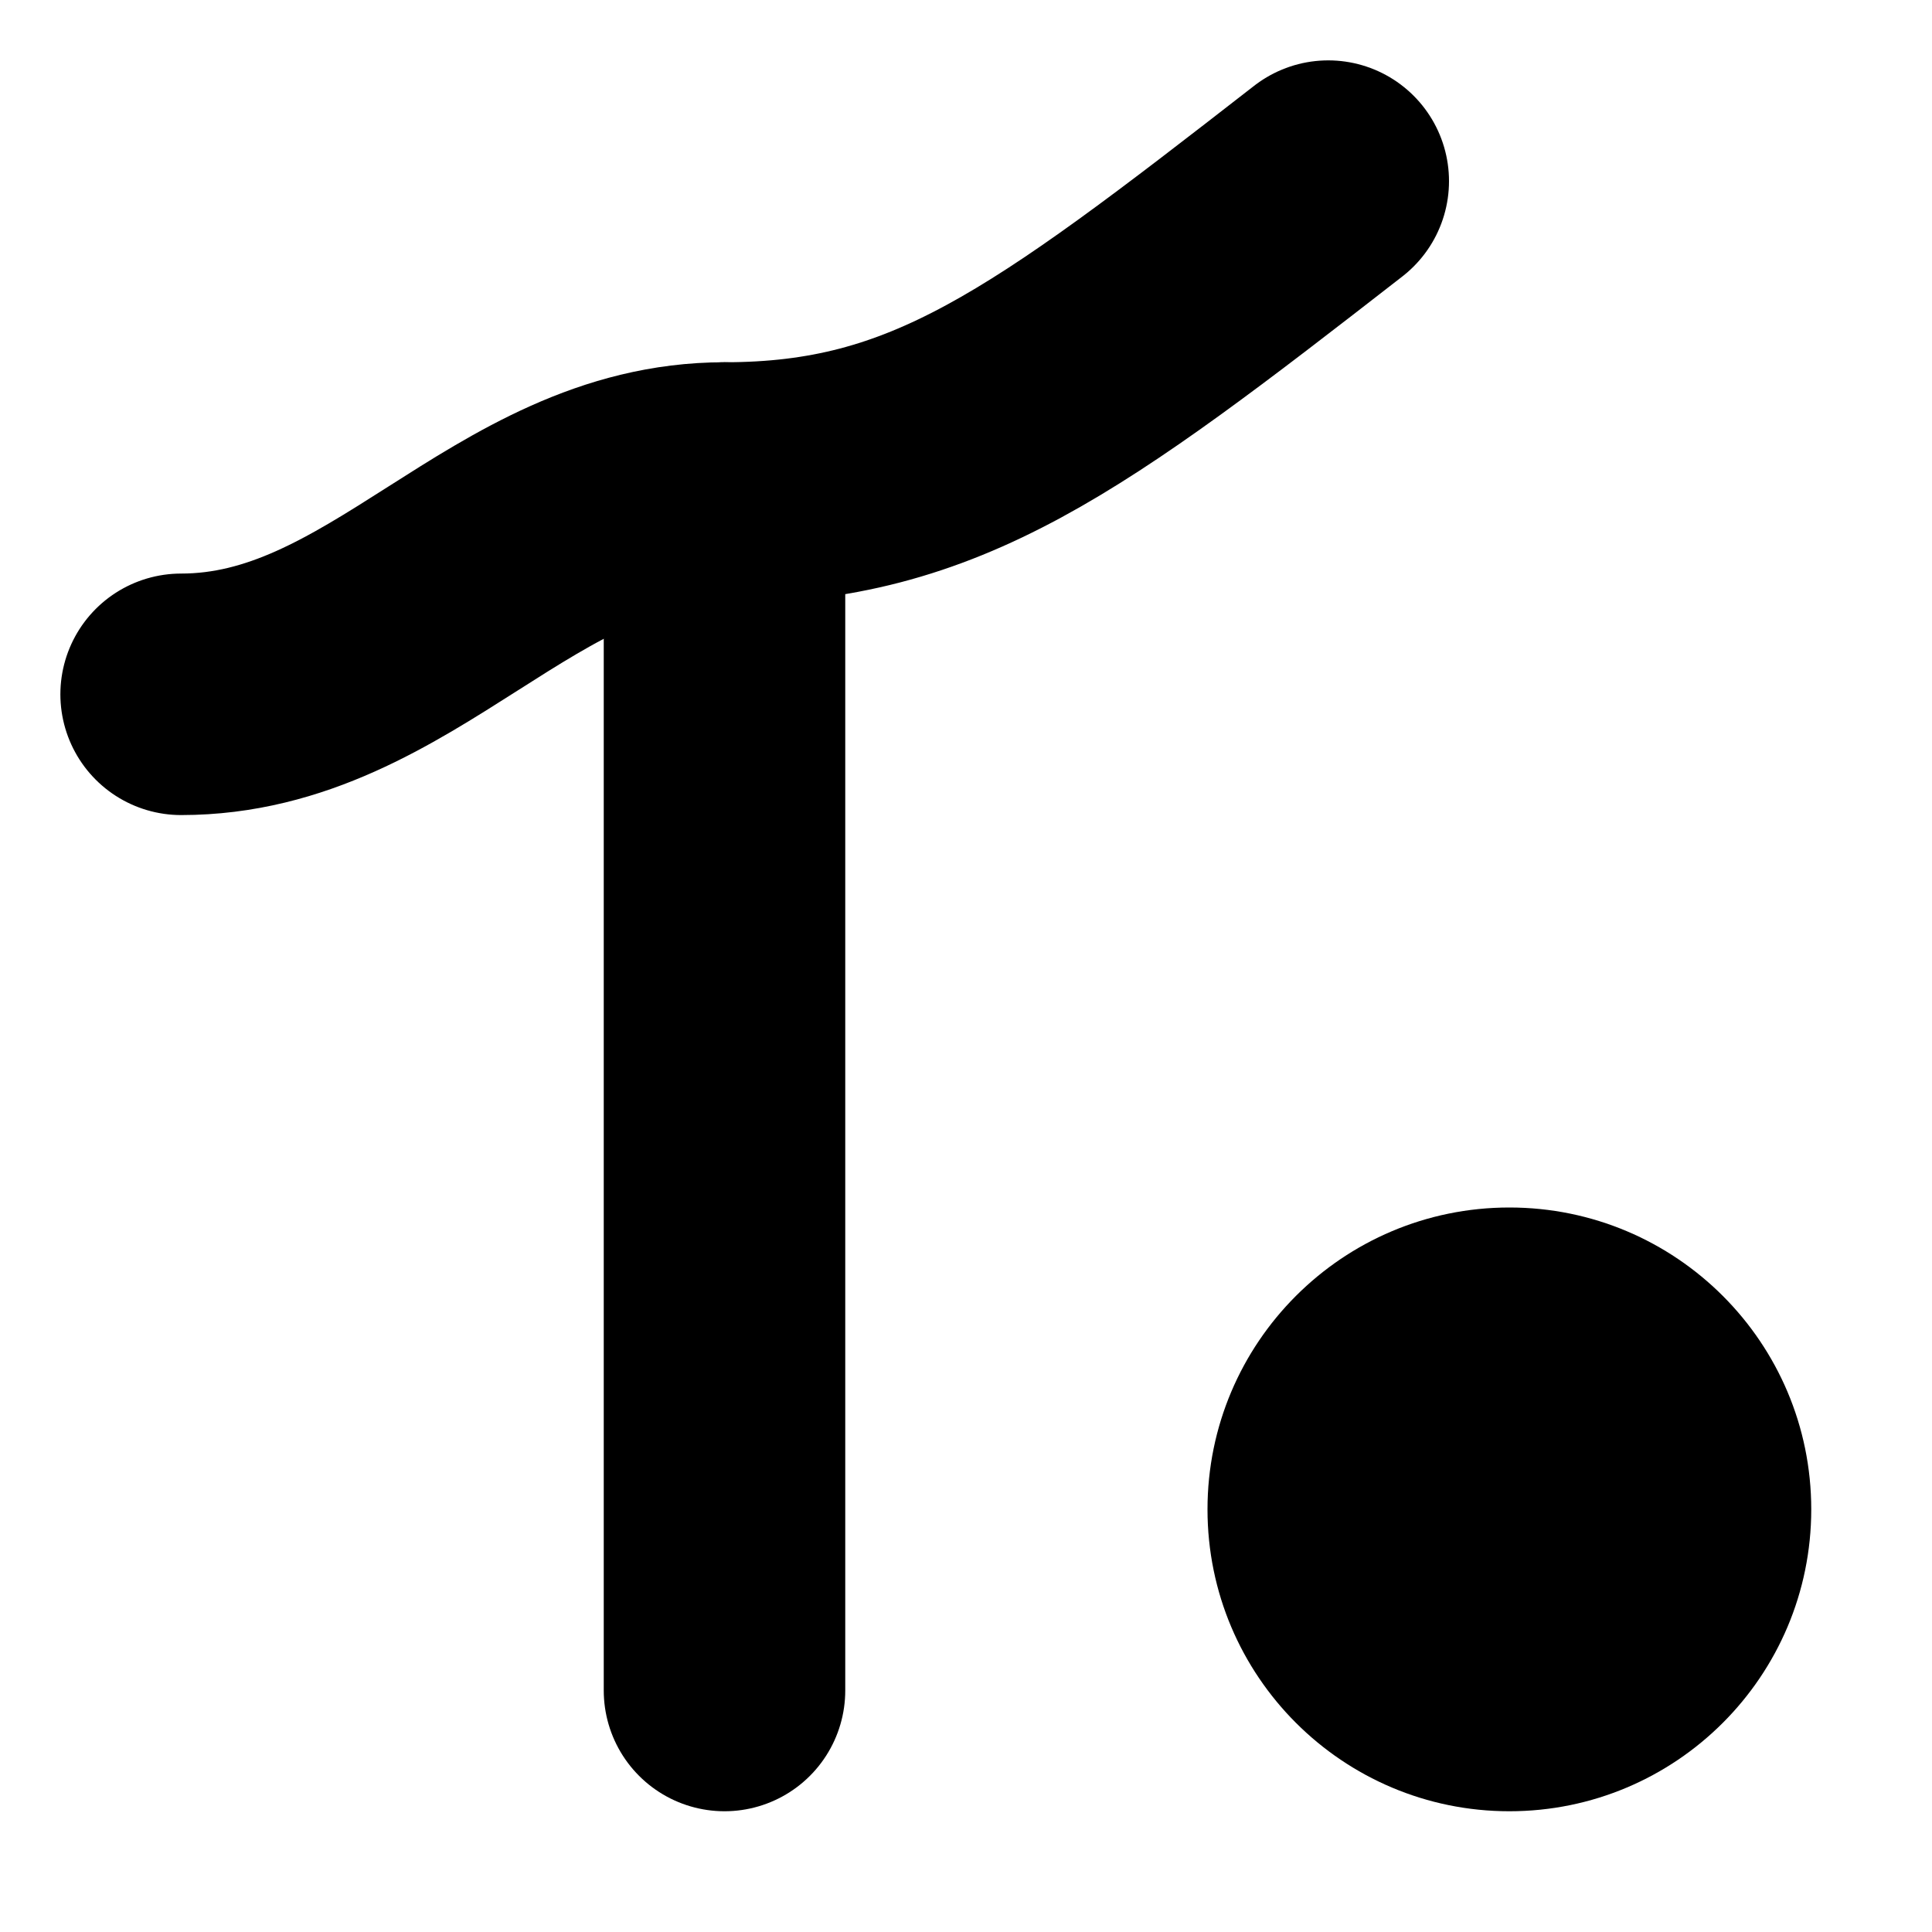
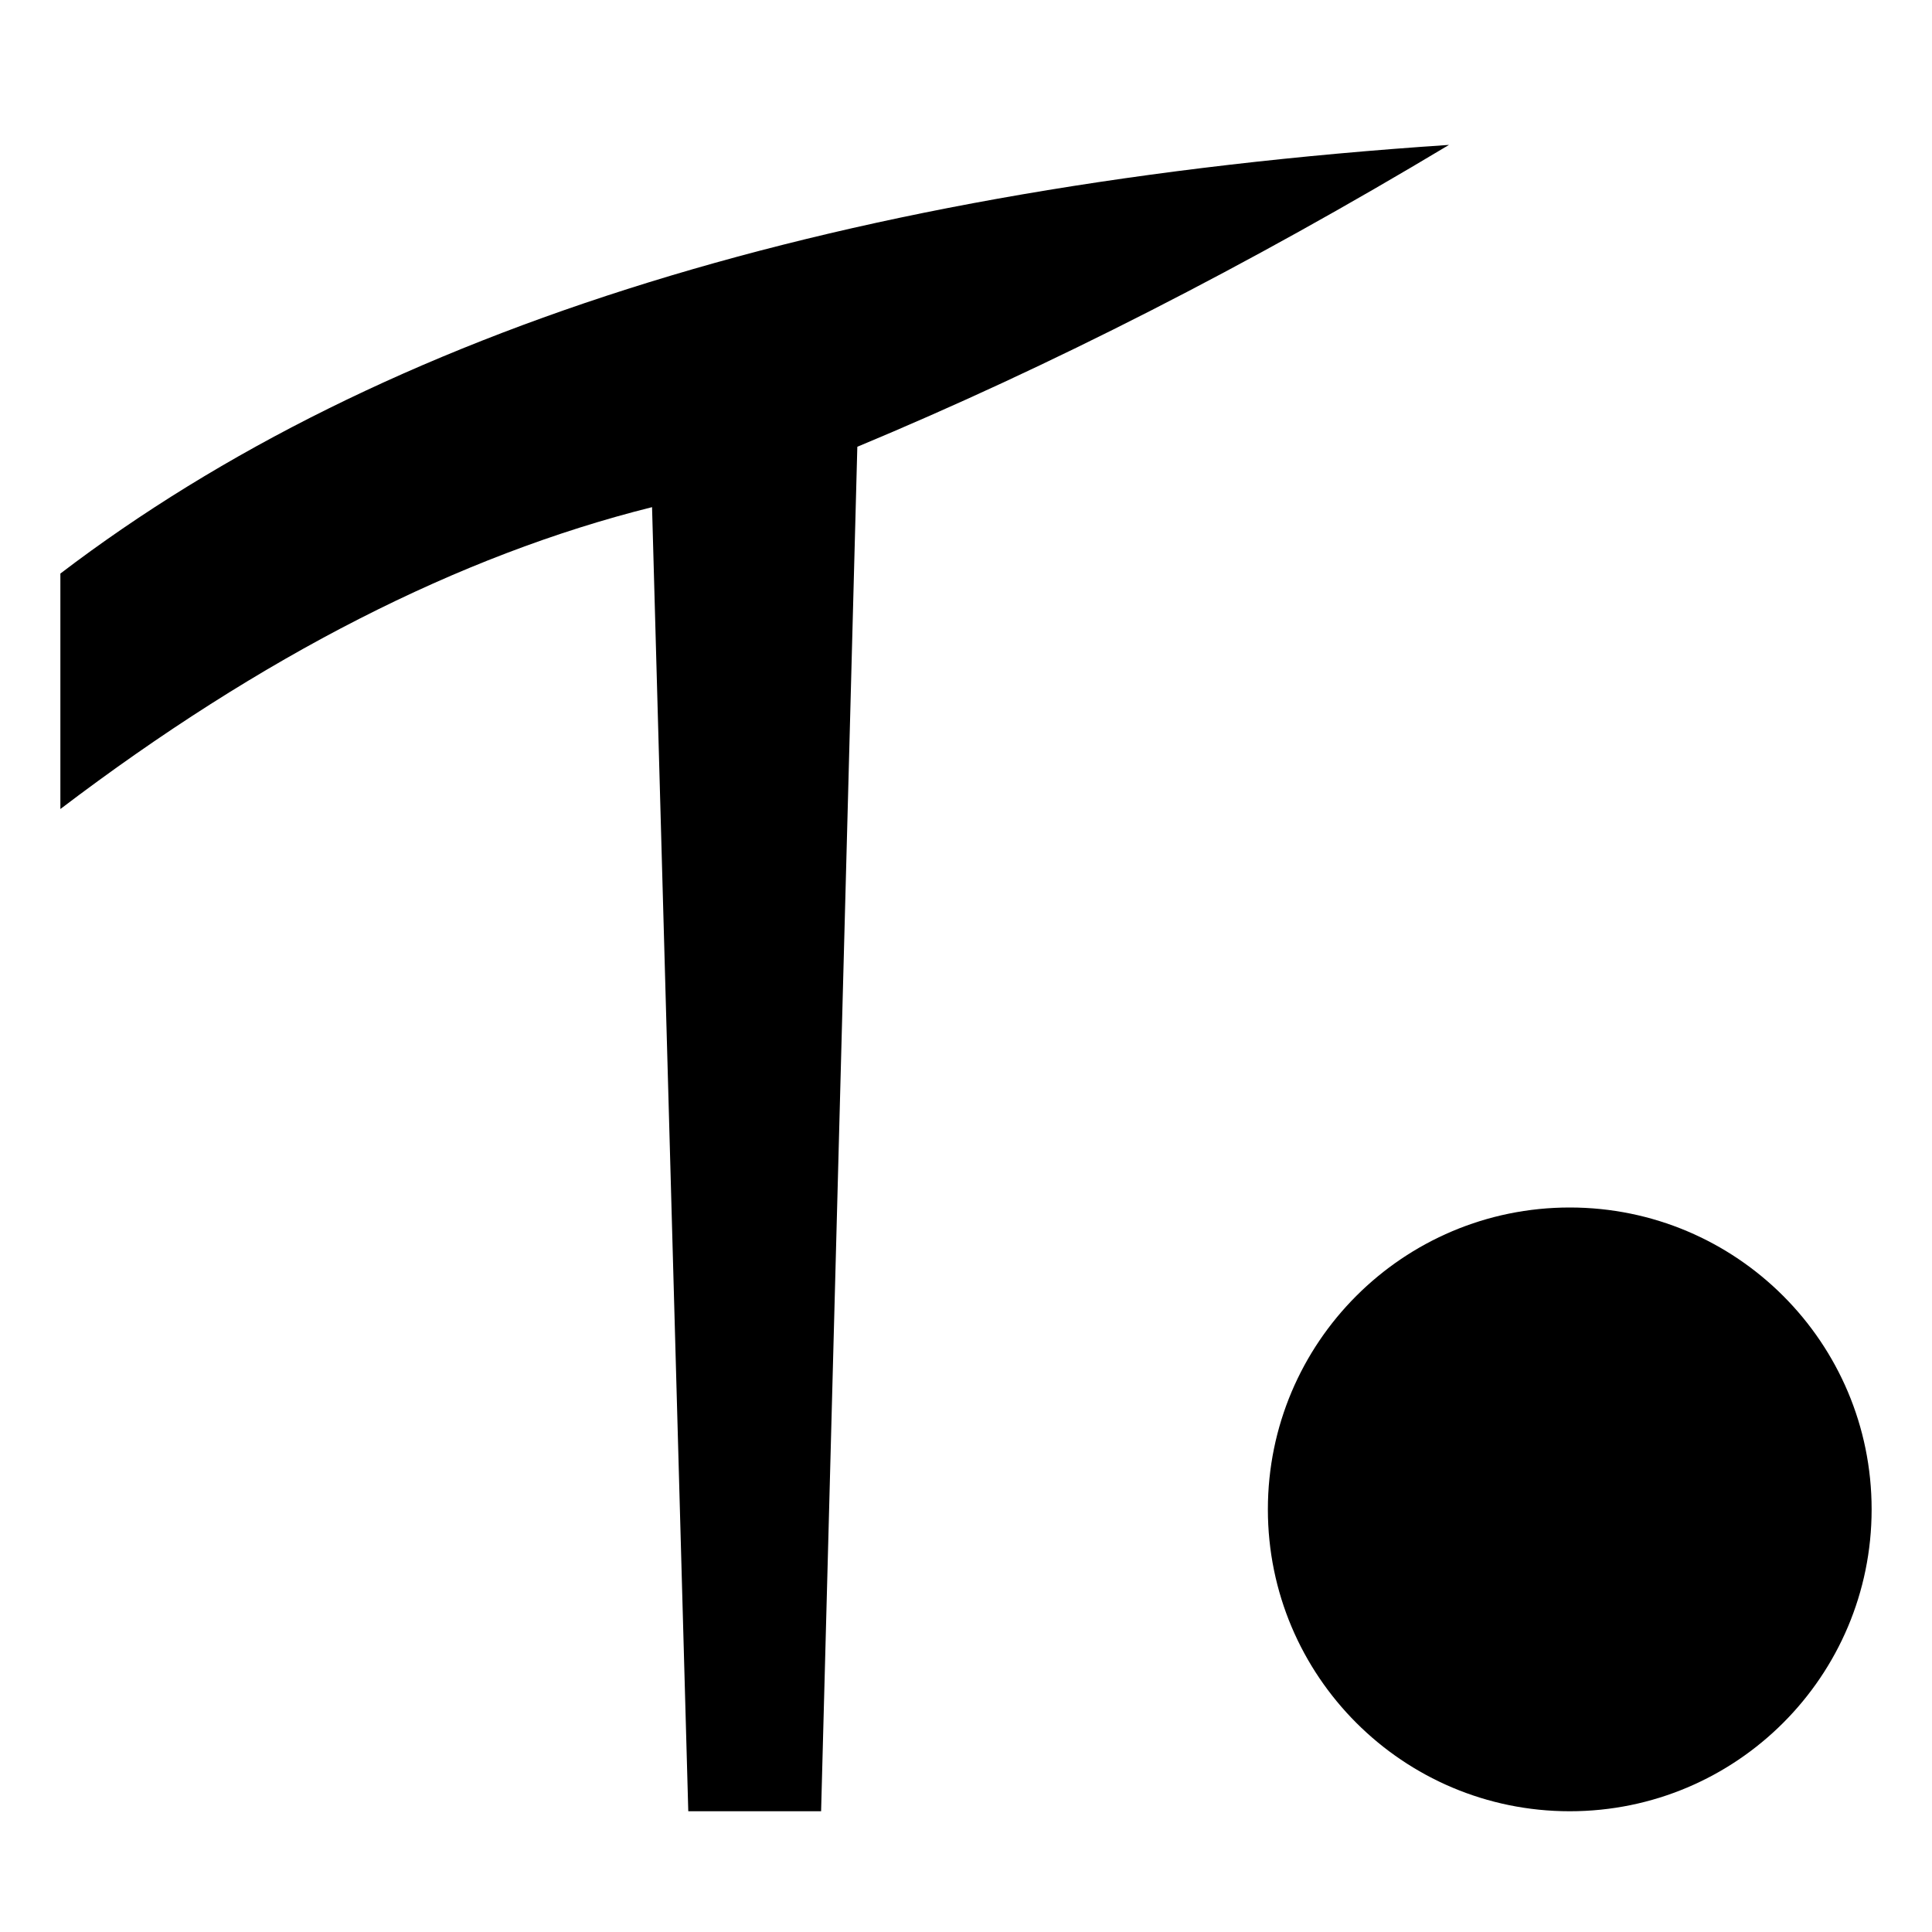
- <svg xmlns="http://www.w3.org/2000/svg" viewBox="0 0 32 32" width="32" height="32" fill="none">
-   <g stroke="#000000" stroke-width="4" stroke-linecap="round" stroke-linejoin="round">
-     <path d="M3 11.5C6.5 11.5 8.5 8 12 8S17.5 6.5 22 3" />
-     <path d="M12 8V28" />
-   </g>
-   <circle cx="25" cy="25" r="5" fill="#000000" />
+ <svg xmlns="http://www.w3.org/2000/svg" viewBox="0 0 32 32" width="32" height="32">
+   <path fill="#000000" d="M1 9.5Q9 3.4 24 2.4Q19 5.4 14.2 7.4L13.6 30L11.4 30L10.8 8.4Q6 9.6 1 13.4Z" />
+   <circle cx="26" cy="25" r="5" fill="#000000" />
</svg>
